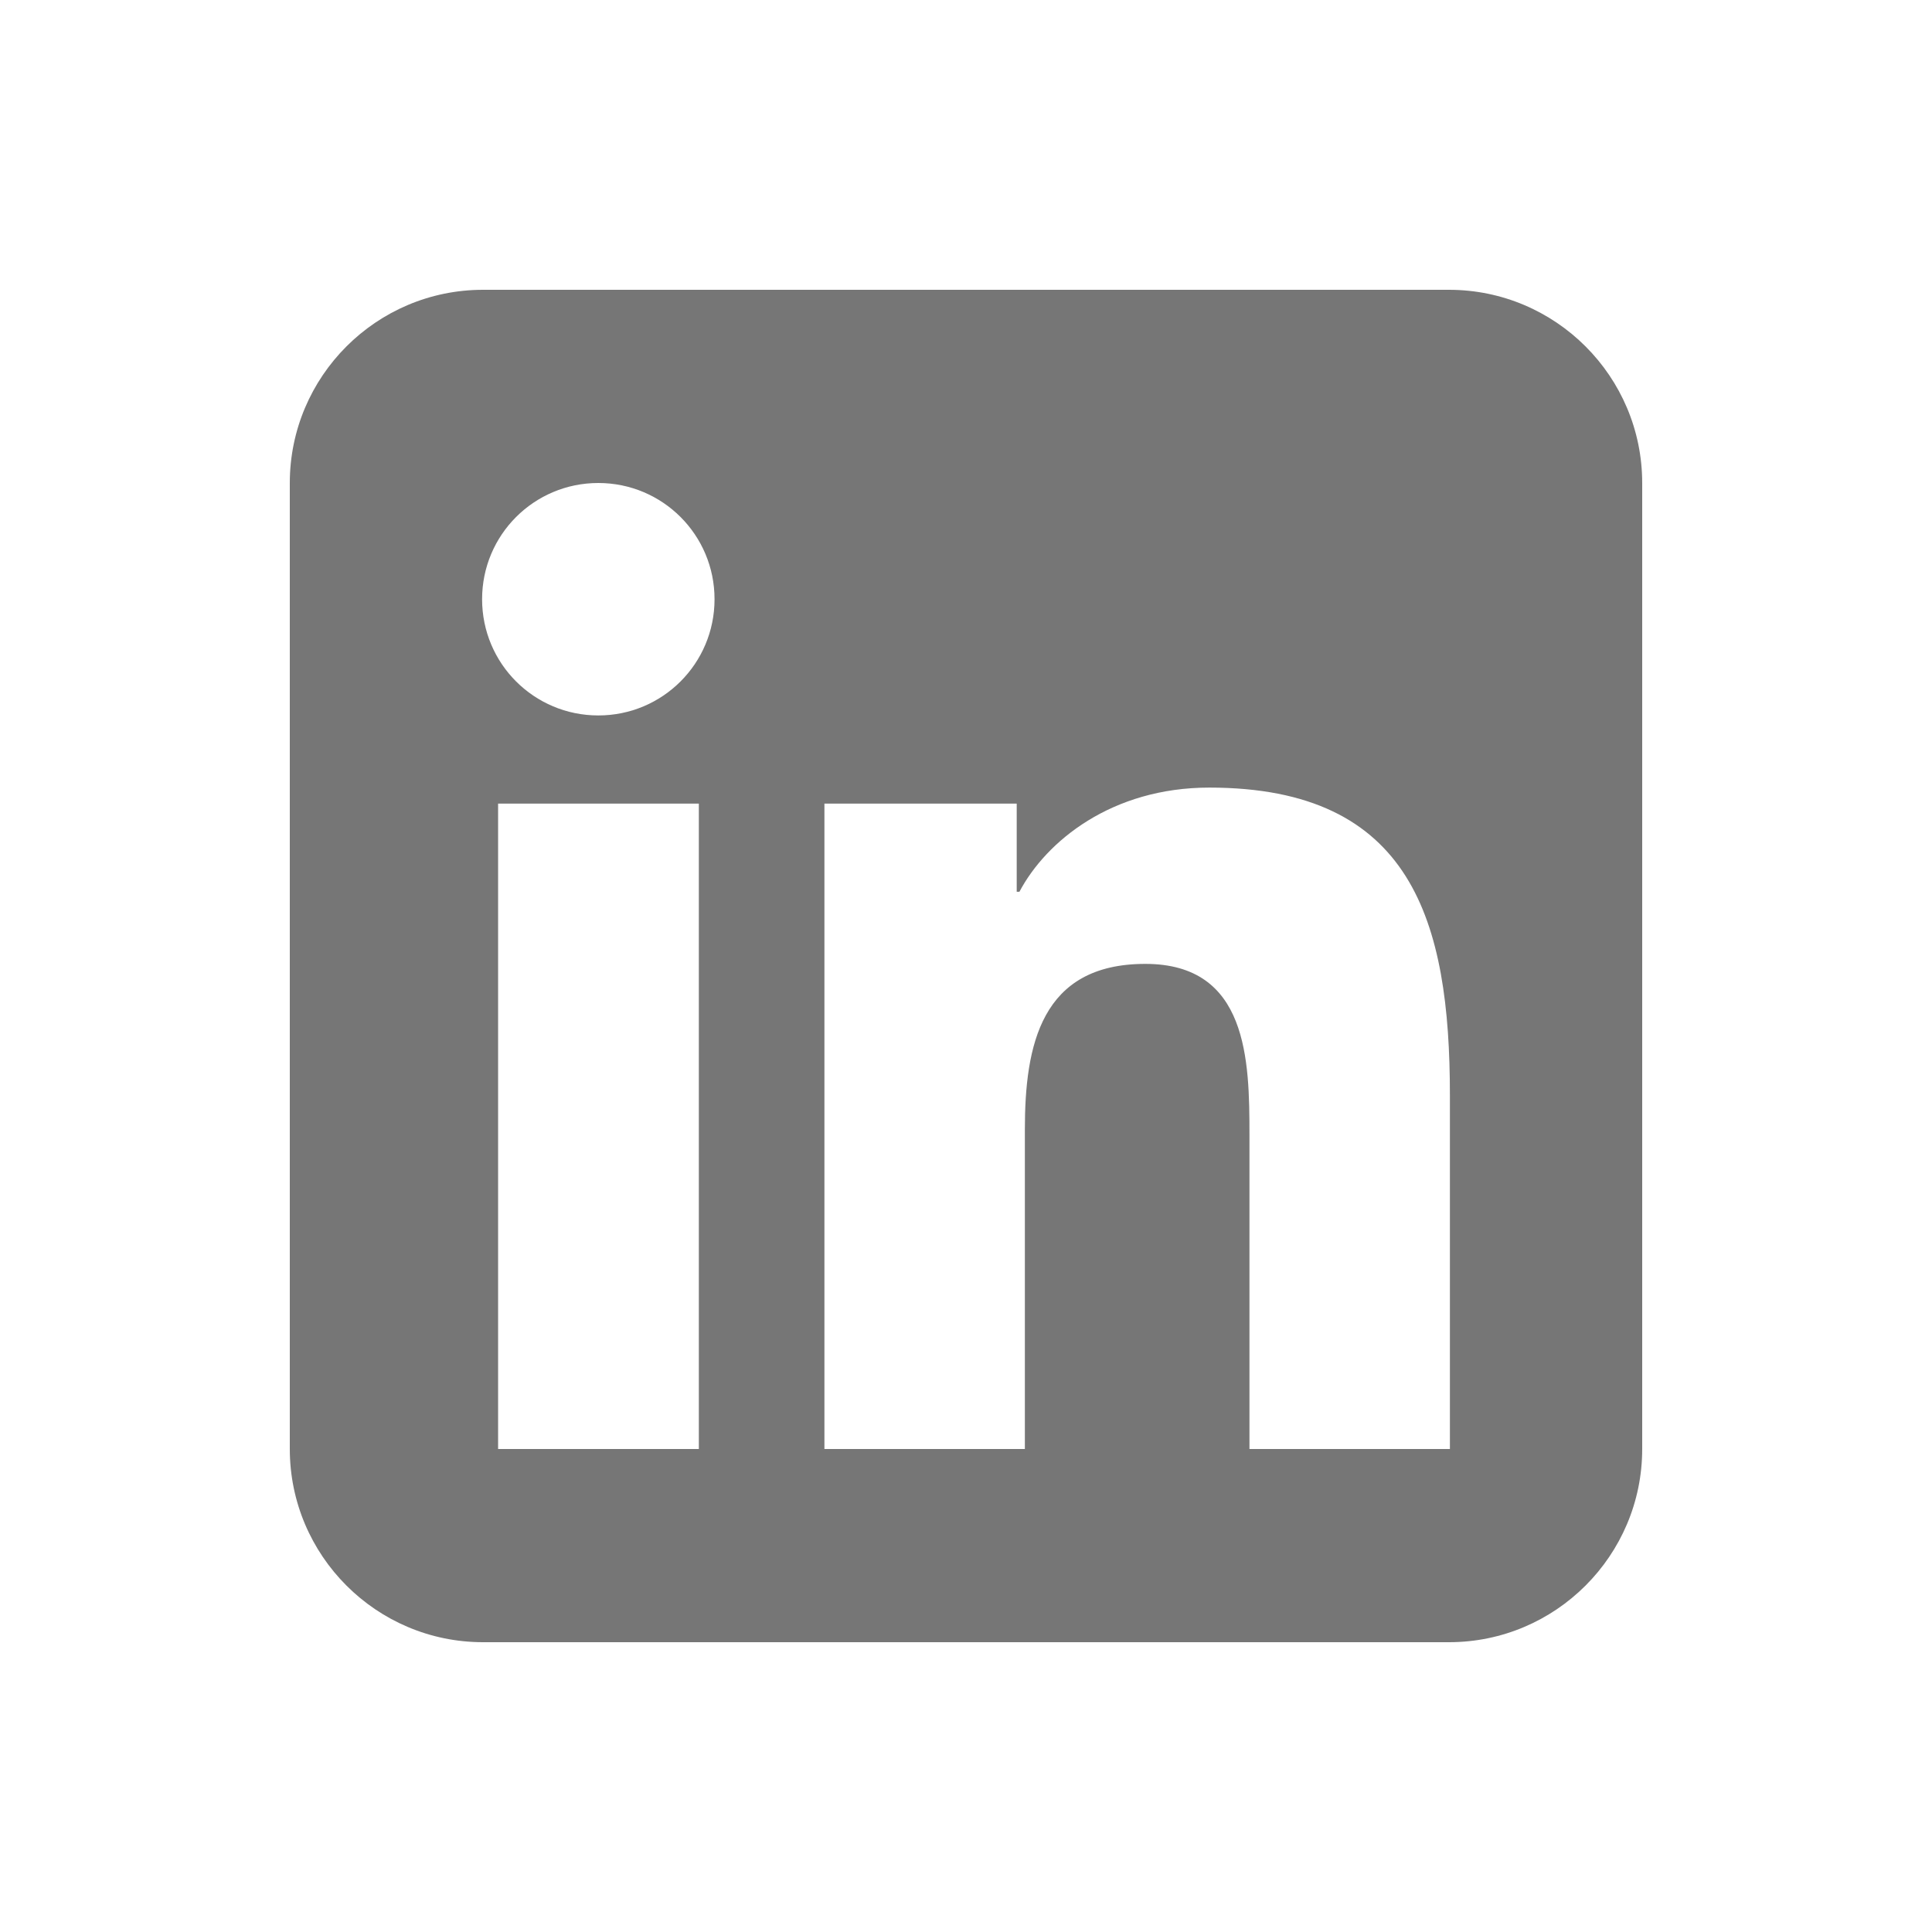
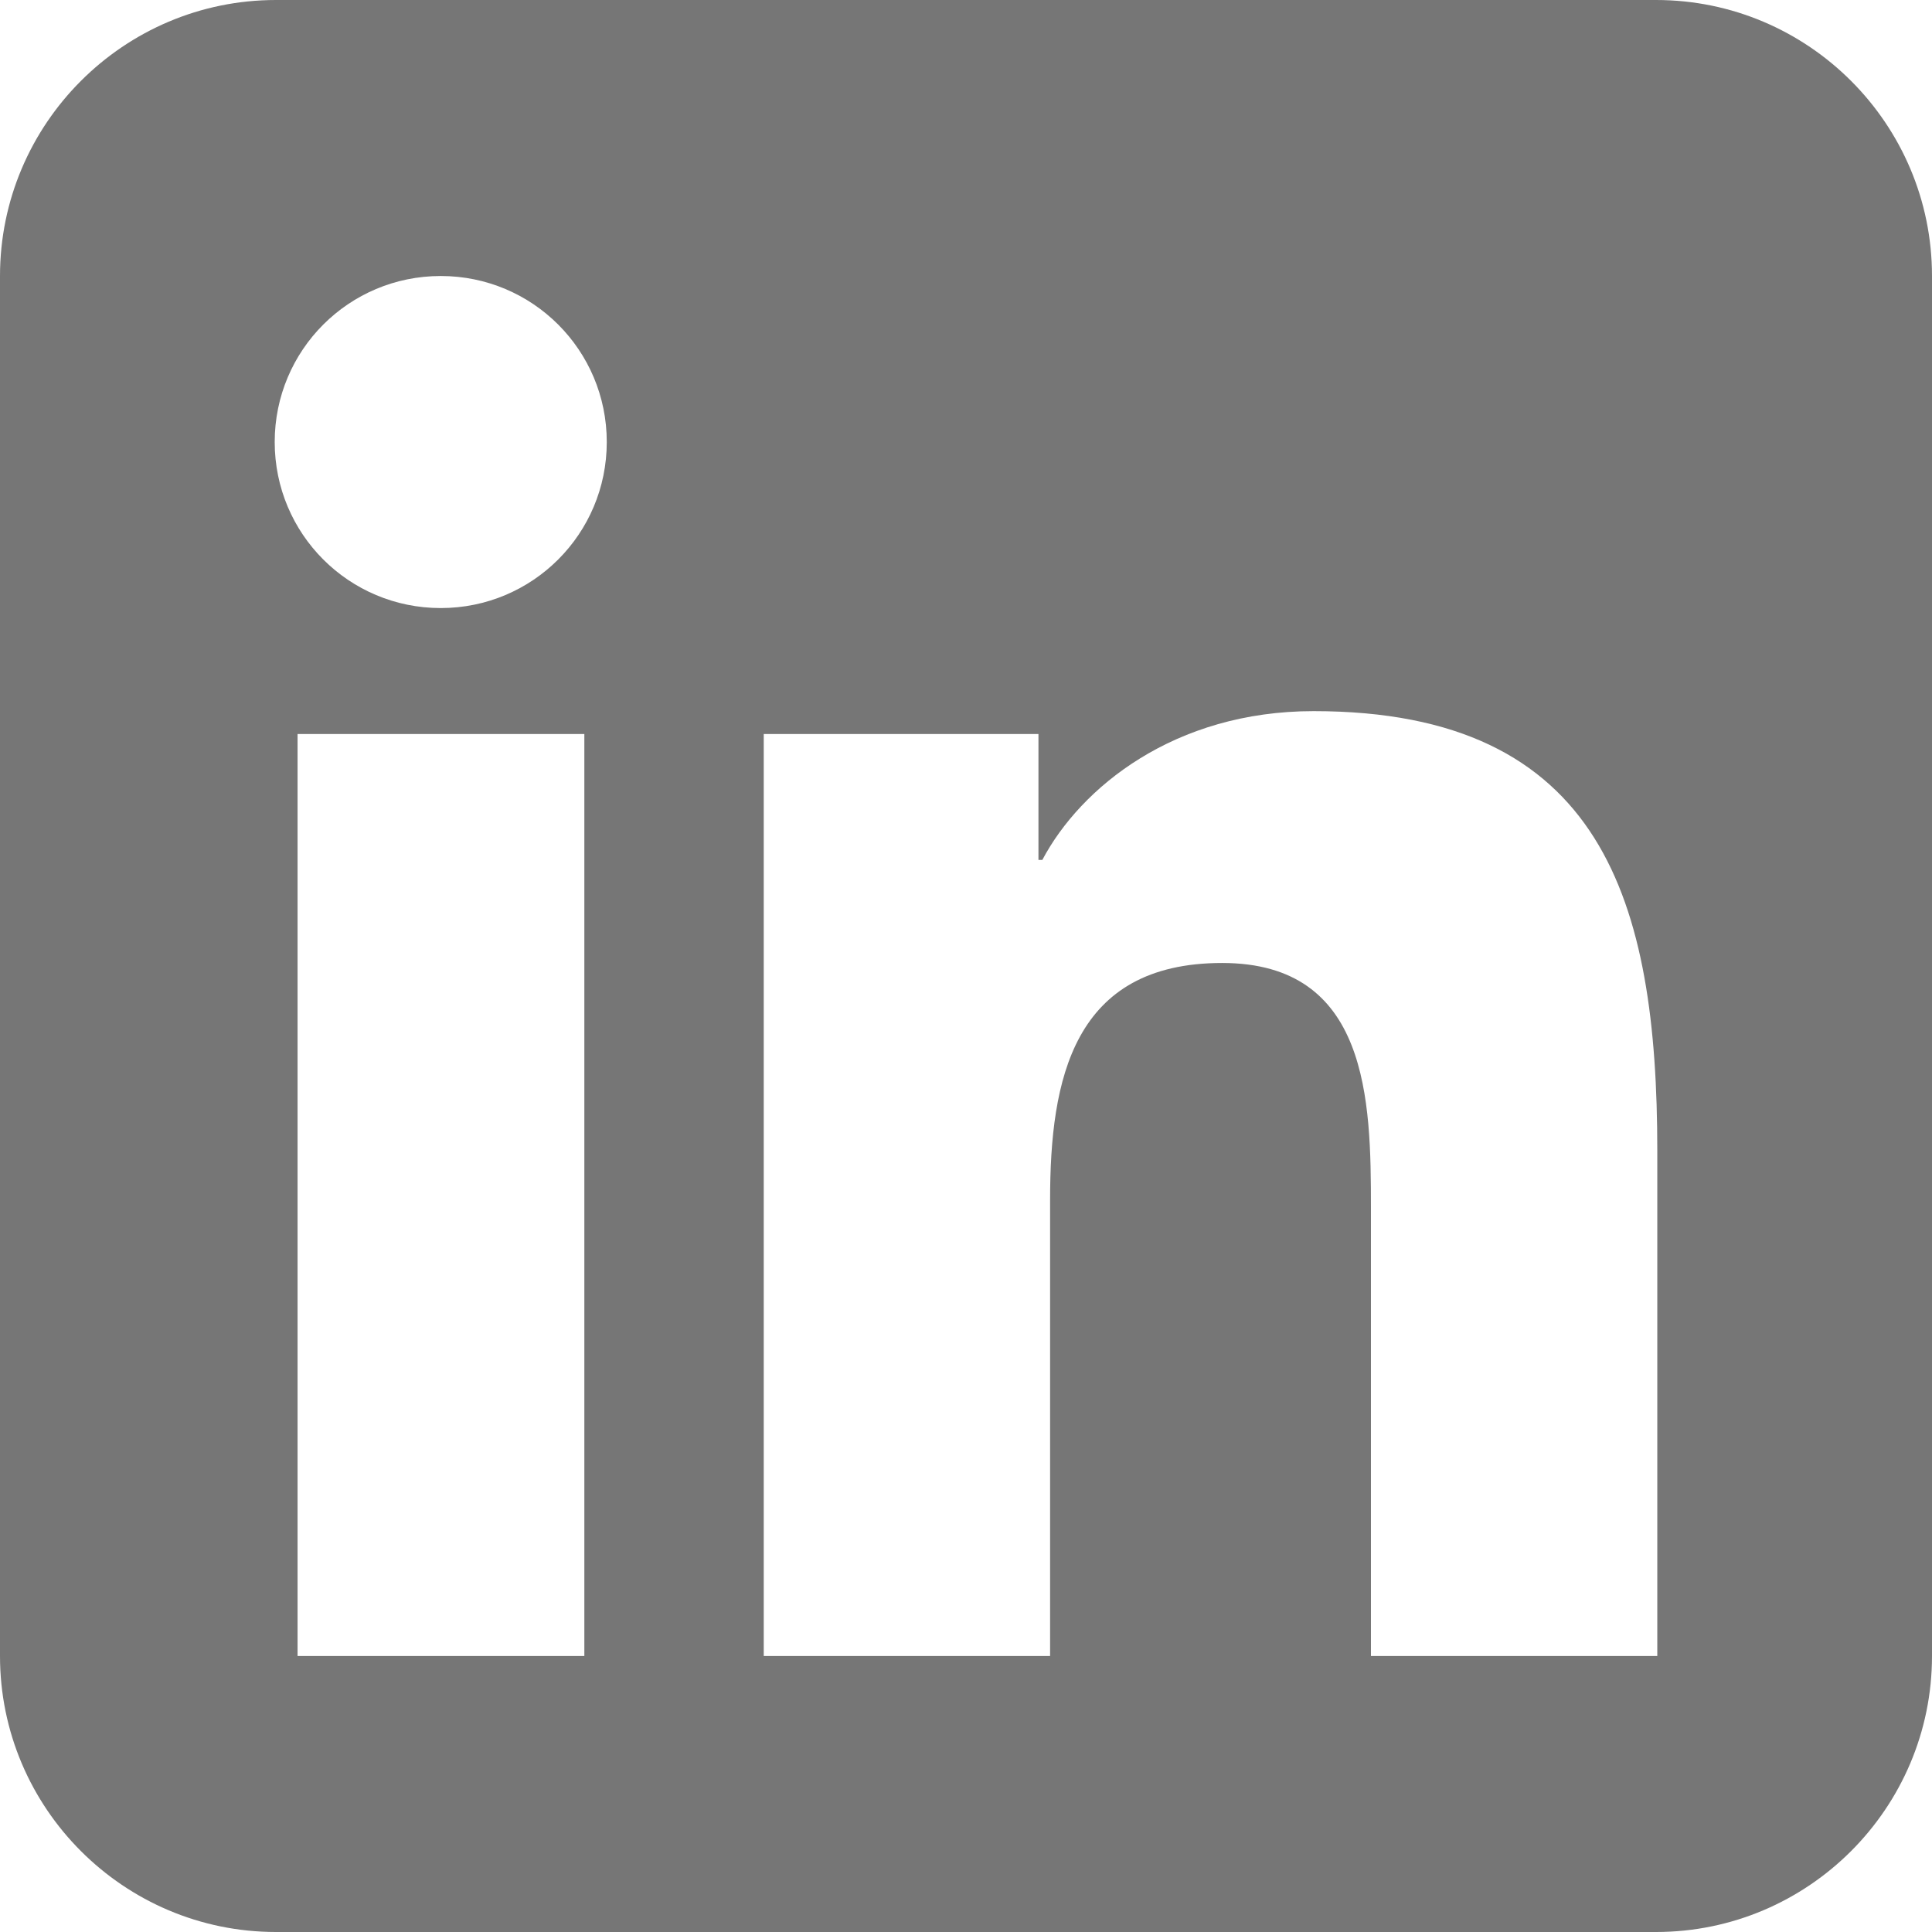
- <svg xmlns="http://www.w3.org/2000/svg" fill="#767676" viewBox="0 0 640 640">
+ <svg xmlns="http://www.w3.org/2000/svg" fill="#767676" viewBox="96 96 448 448">
  <path d="M160 96C124.7 96 96 124.7 96 160L96 480C96 515.3 124.7 544 160 544L480 544C515.3 544 544 515.3 544 480L544 160C544 124.7 515.3 96 480 96L160 96zM165 266.2L231.5 266.2L231.5 480L165 480L165 266.2zM236.7 198.5C236.7 219.8 219.5 237 198.2 237C176.9 237 159.7 219.8 159.7 198.5C159.7 177.2 176.9 160 198.2 160C219.5 160 236.7 177.2 236.7 198.5zM413.9 480L413.9 376C413.9 351.2 413.4 319.3 379.4 319.3C344.8 319.3 339.5 346.3 339.5 374.2L339.5 480L273.1 480L273.1 266.2L336.8 266.2L336.8 295.4L337.7 295.4C346.6 278.6 368.3 260.9 400.6 260.9C467.8 260.9 480.3 305.2 480.3 362.8L480.3 480L413.9 480z" />
</svg>
